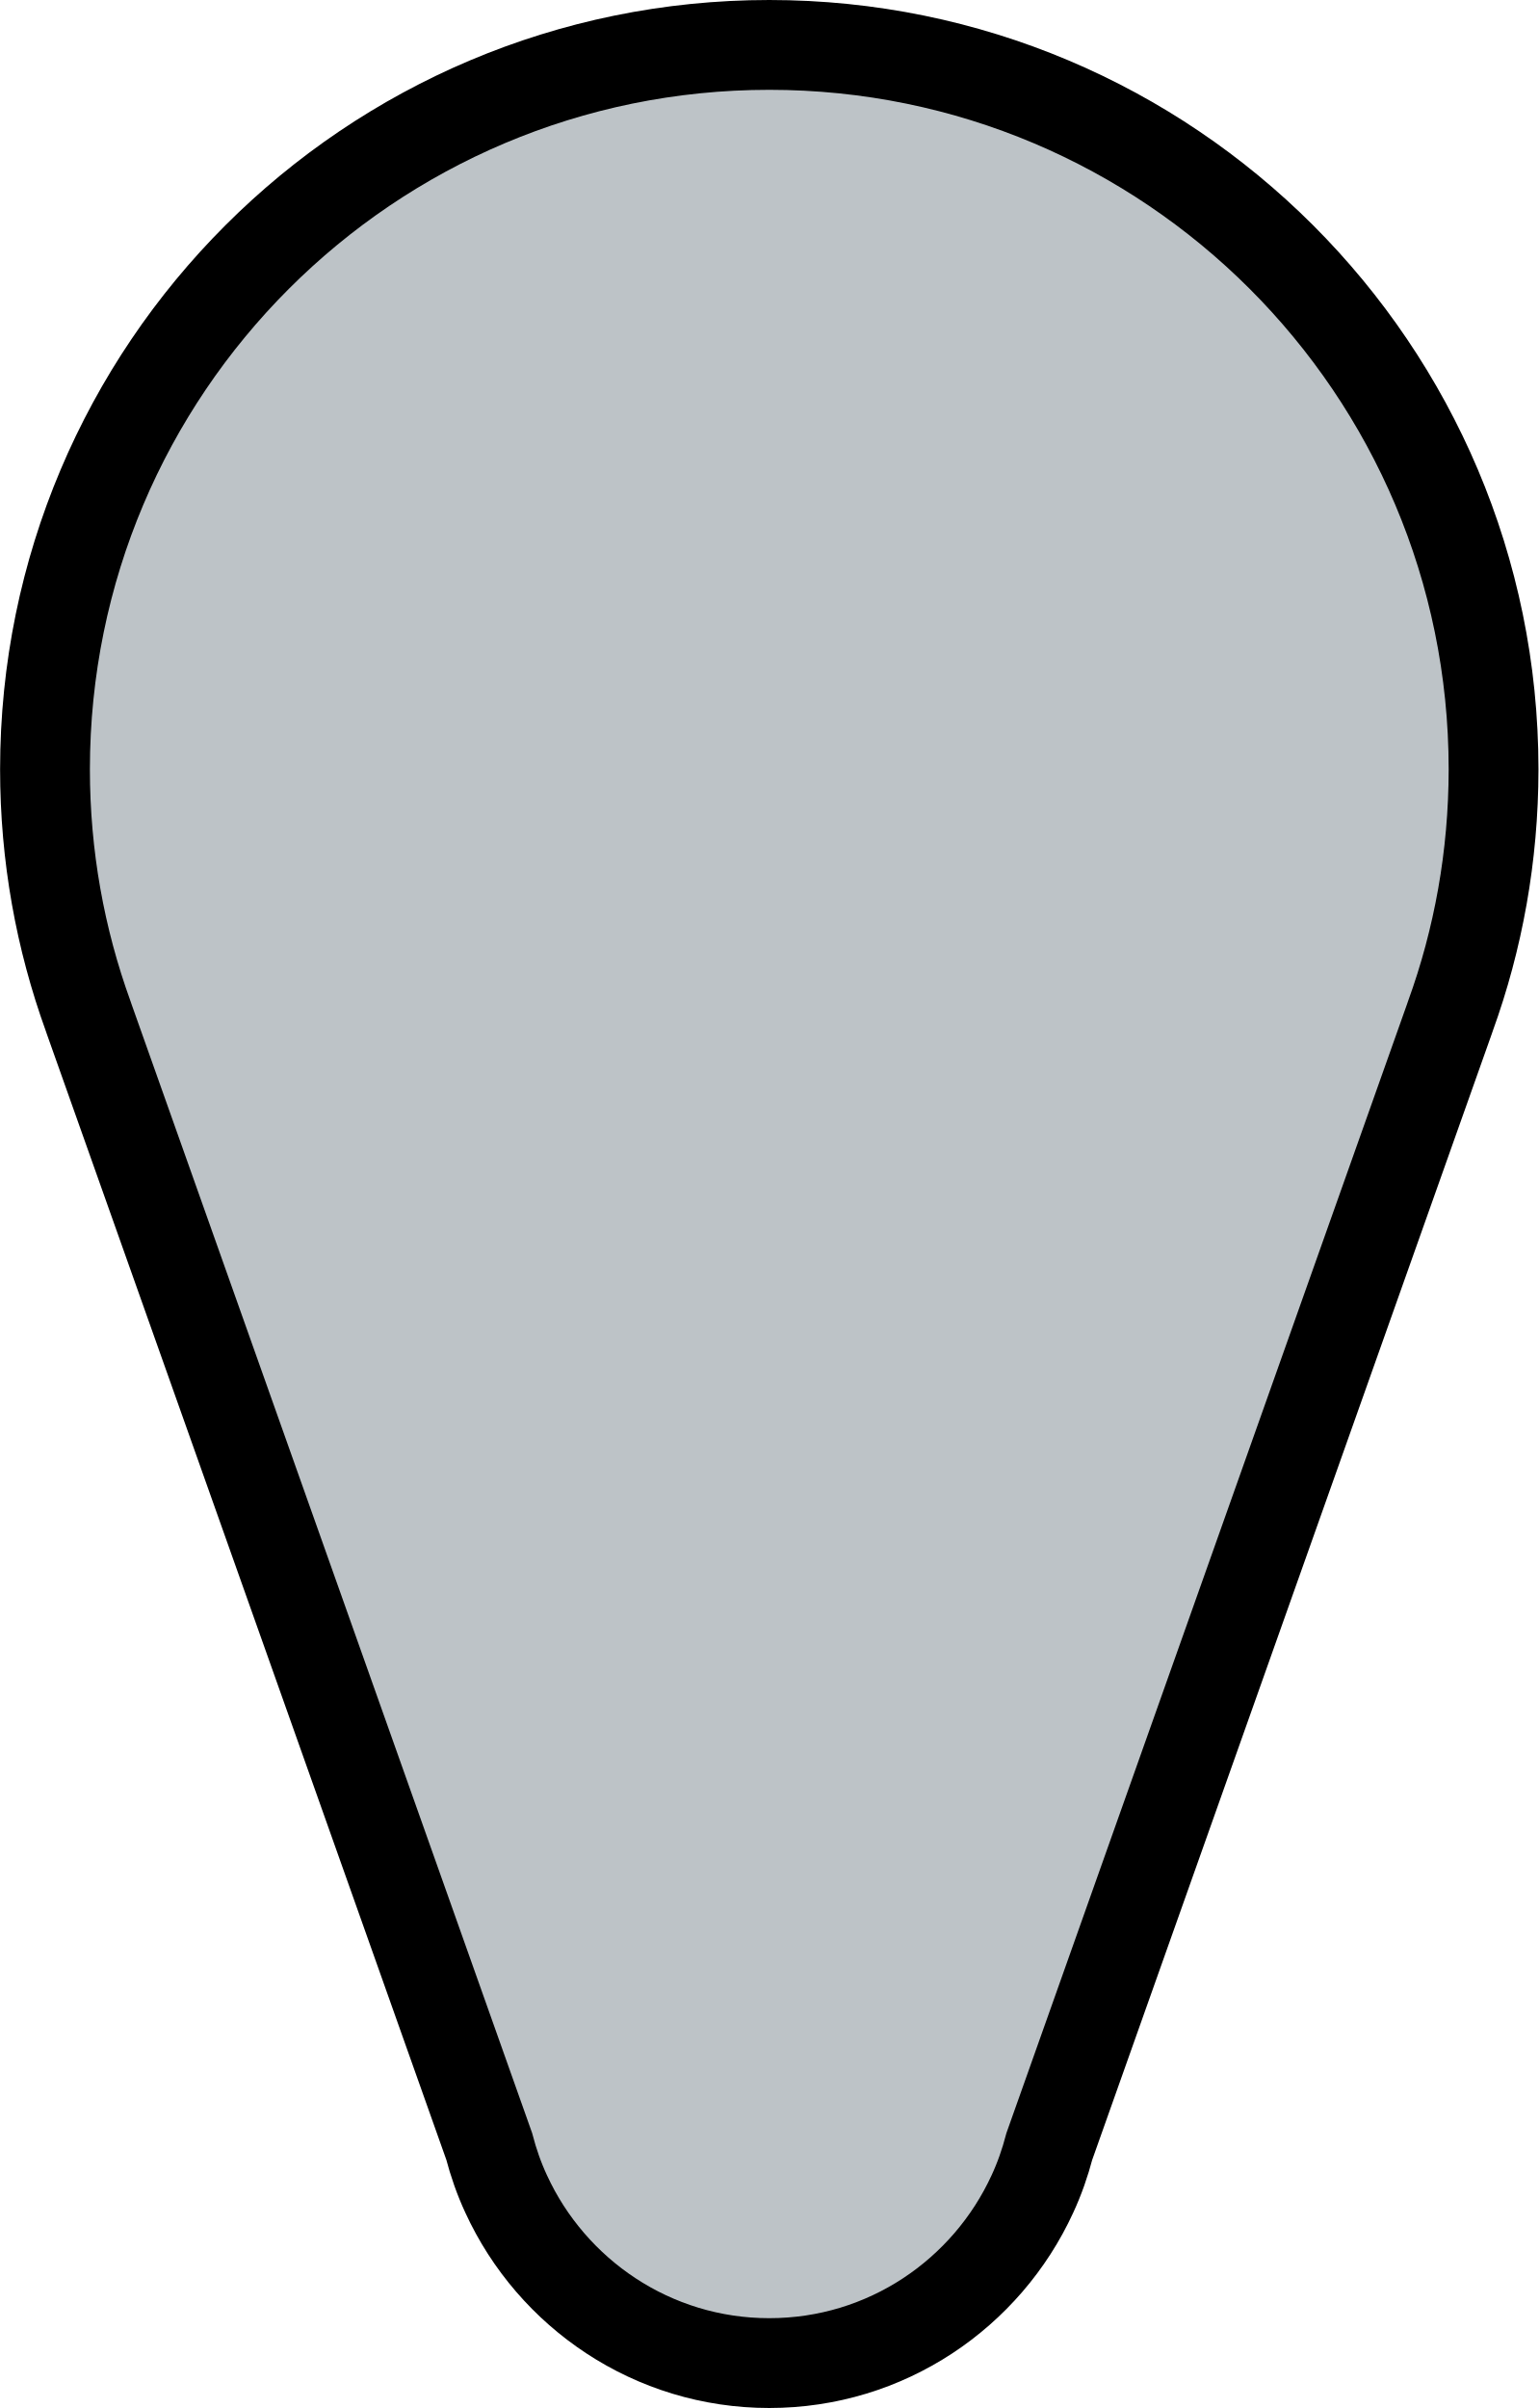
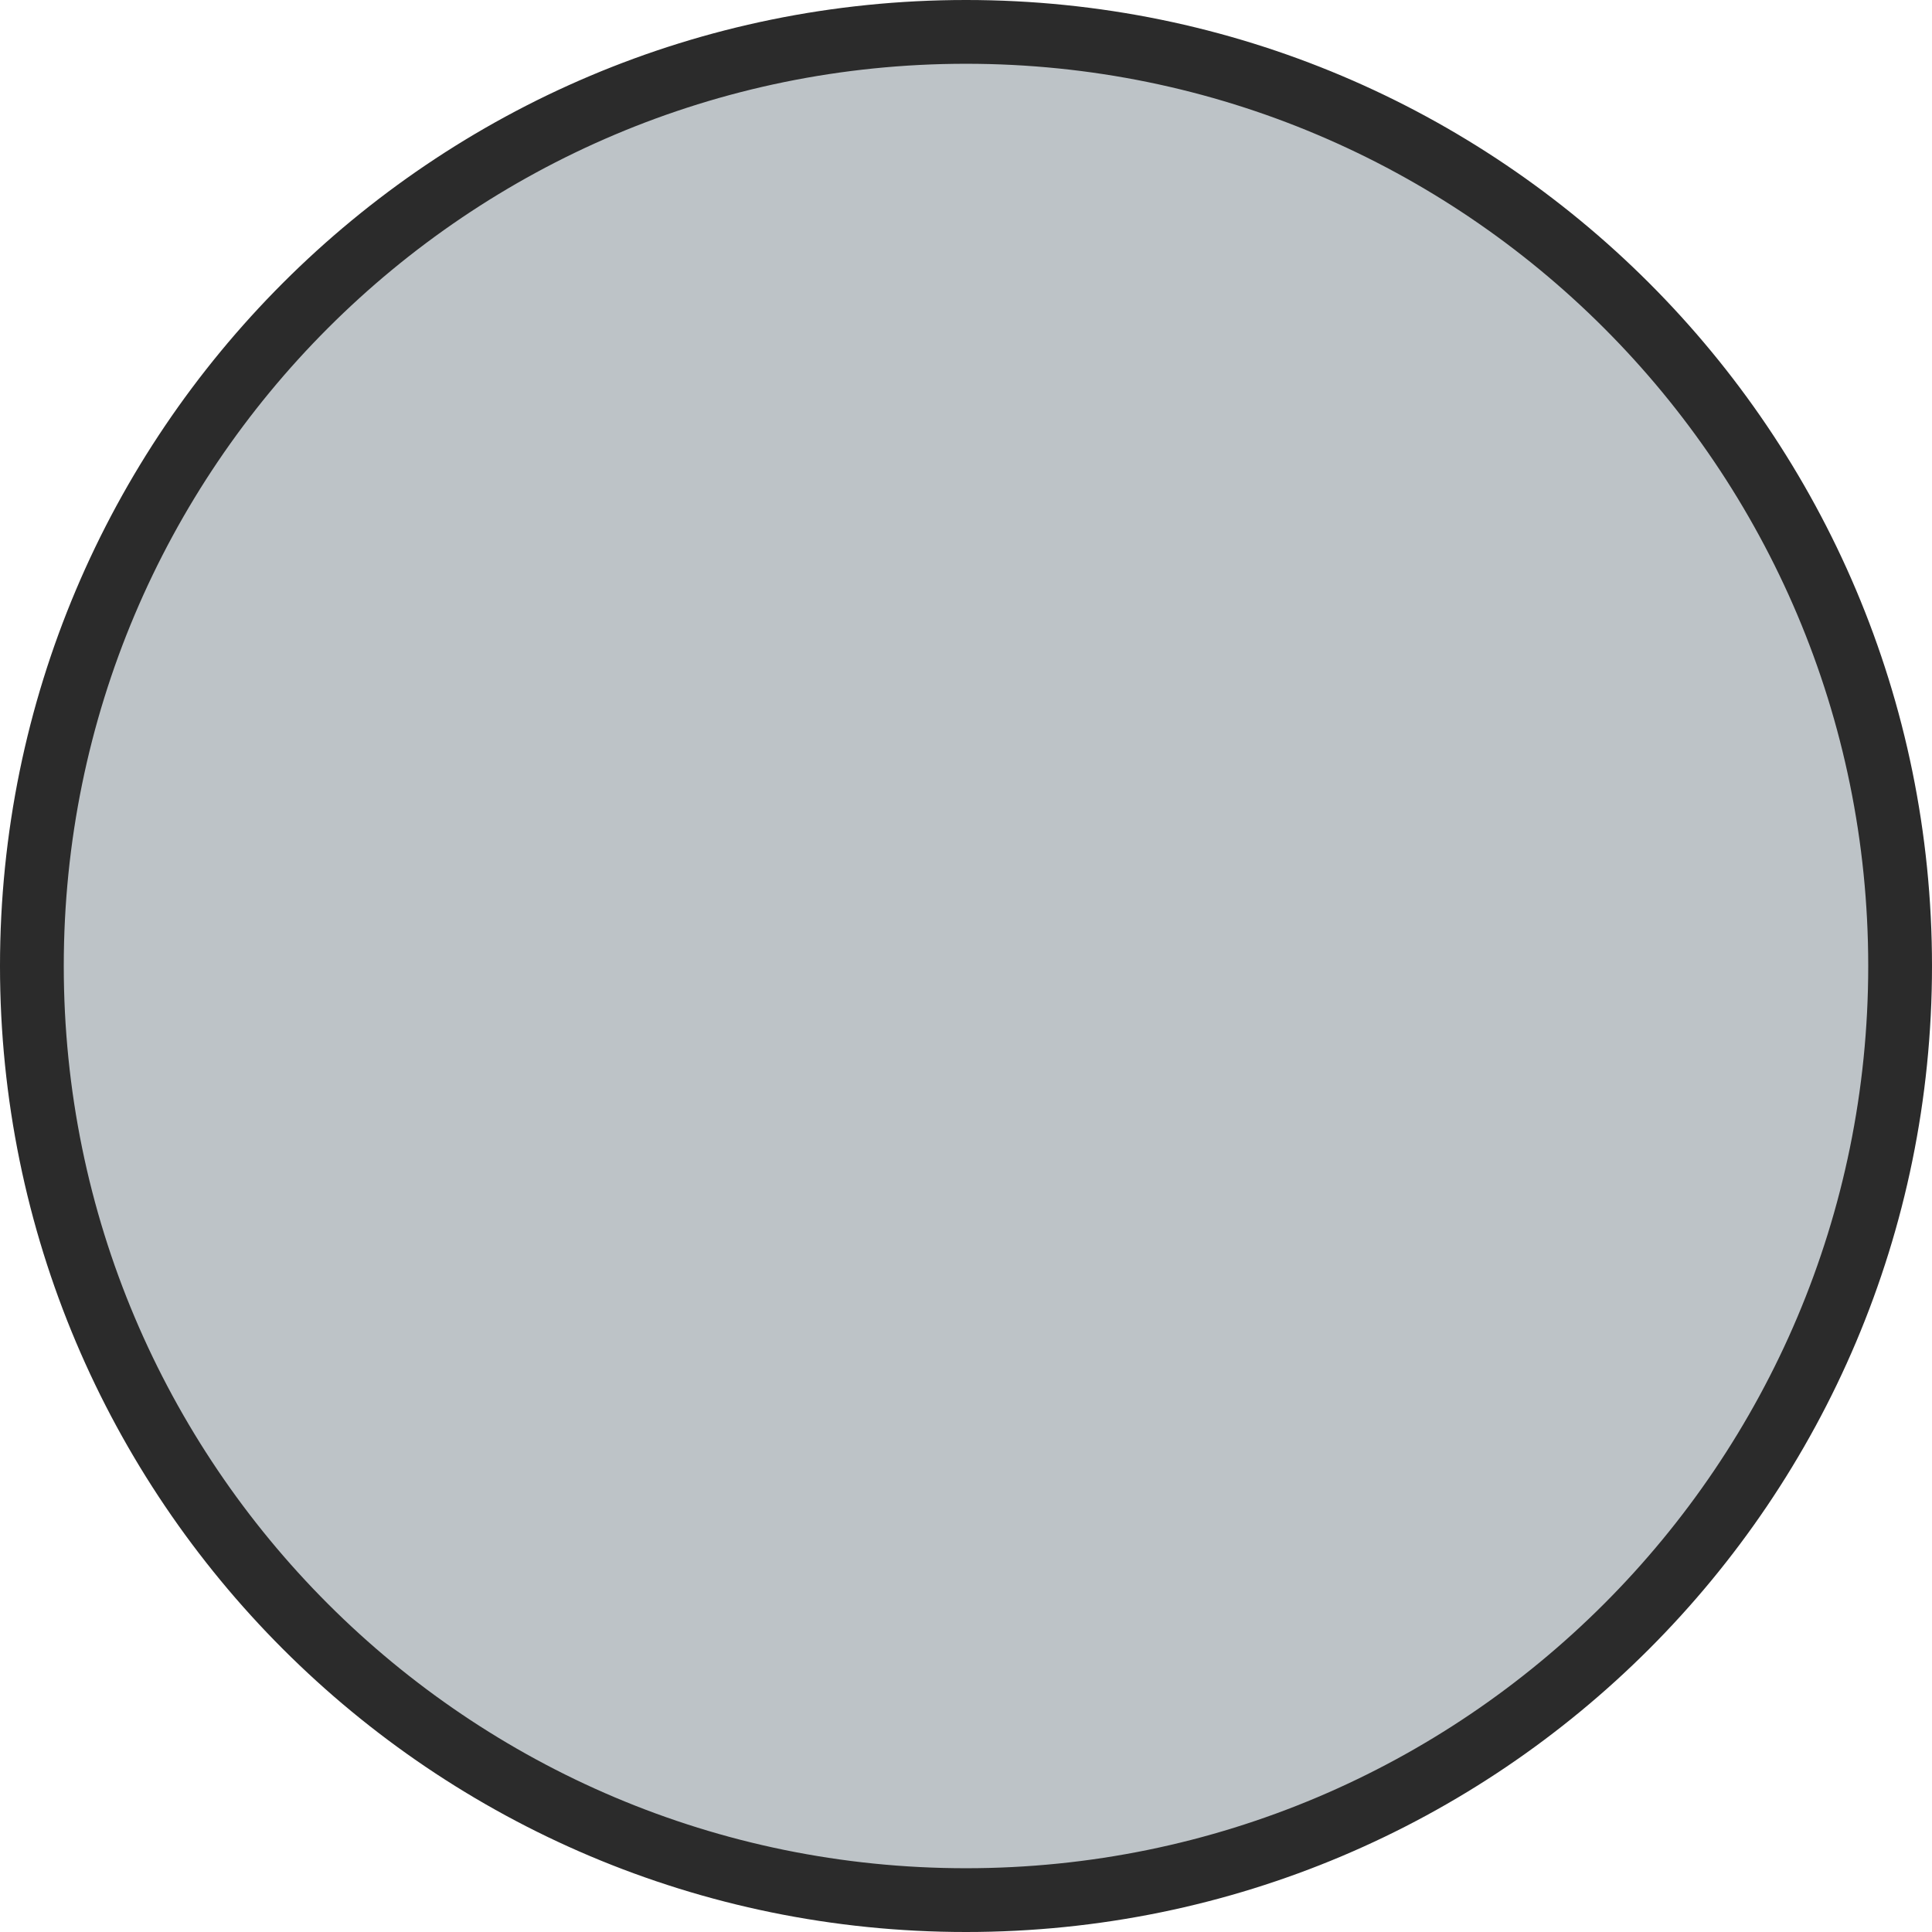
- <svg xmlns="http://www.w3.org/2000/svg" version="1.1" x="0px" y="0px" width="17.131px" height="26.81px" viewBox="-42.042 -7.226 17.131 26.81" enable-background="new -42.042 -7.226 17.131 26.81" xml:space="preserve">
+ <svg xmlns="http://www.w3.org/2000/svg" version="1.1" x="0px" y="0px" width="15.148px" height="15.148px" viewBox="40.712 1.827 15.148 15.148" enable-background="new 40.712 1.827 15.148 15.148" xml:space="preserve">
  <g id="Layer_1">
-     <path fill="#BDC3C7" stroke="#000000" stroke-miterlimit="10" d="M-25.411,1.336c-0.002-4.453-3.612-8.062-8.065-8.062   c-4.455,0-8.065,3.611-8.065,8.065c0,0.966,0.17,1.891,0.481,2.749l0.012,0.035l4.453,12.547c0.048,0.183,0.11,0.361,0.189,0.531   c0.51,1.109,1.629,1.883,2.93,1.883c1.302,0,2.42-0.773,2.93-1.883c0.079-0.17,0.141-0.349,0.189-0.531l4.453-12.547l0.012-0.035   c0.311-0.857,0.48-1.782,0.481-2.745c0-0.001,0-0.002,0-0.004S-25.411,1.338-25.411,1.336z" />
+ </g>
+   <g id="Layer_2_1_">
+     <circle fill="#BDC3C7" stroke="#2B2B2B" stroke-width="0.5" stroke-miterlimit="10" cx="48.286" cy="9.401" r="7.324" />
  </g>
-   <g id="Layer_3" display="none">
-     <g display="inline">
-       <path fill="#BDC3C7" stroke="#000000" stroke-miterlimit="10" d="M-33.476-6.726c-4.455,0-8.065,3.611-8.065,8.065    c0,0.966,0.17,1.891,0.481,2.749l0.012,0.035l4.453,12.547c0.048,0.183,0.11,0.361,0.189,0.531c0.51,1.109,1.629,1.883,2.93,1.883    c1.302,0,2.42-0.773,2.93-1.883c0.079-0.17,0.141-0.349,0.189-0.531l4.453-12.547l0.012-0.035c0.311-0.857,0.48-1.782,0.481-2.745    c0-0.001,0-0.002,0-0.004s0-0.001,0-0.003C-25.413-3.117-29.022-6.726-33.476-6.726z M-33.476,7.149    c-3.009,0-5.447-2.439-5.447-5.447s2.438-5.447,5.447-5.447s5.447,2.439,5.447,5.447S-30.467,7.149-33.476,7.149z" />
-     </g>
-   </g>
-   <g id="Layer_2">
+   <g id="Layer_3">
</g>
</svg>
